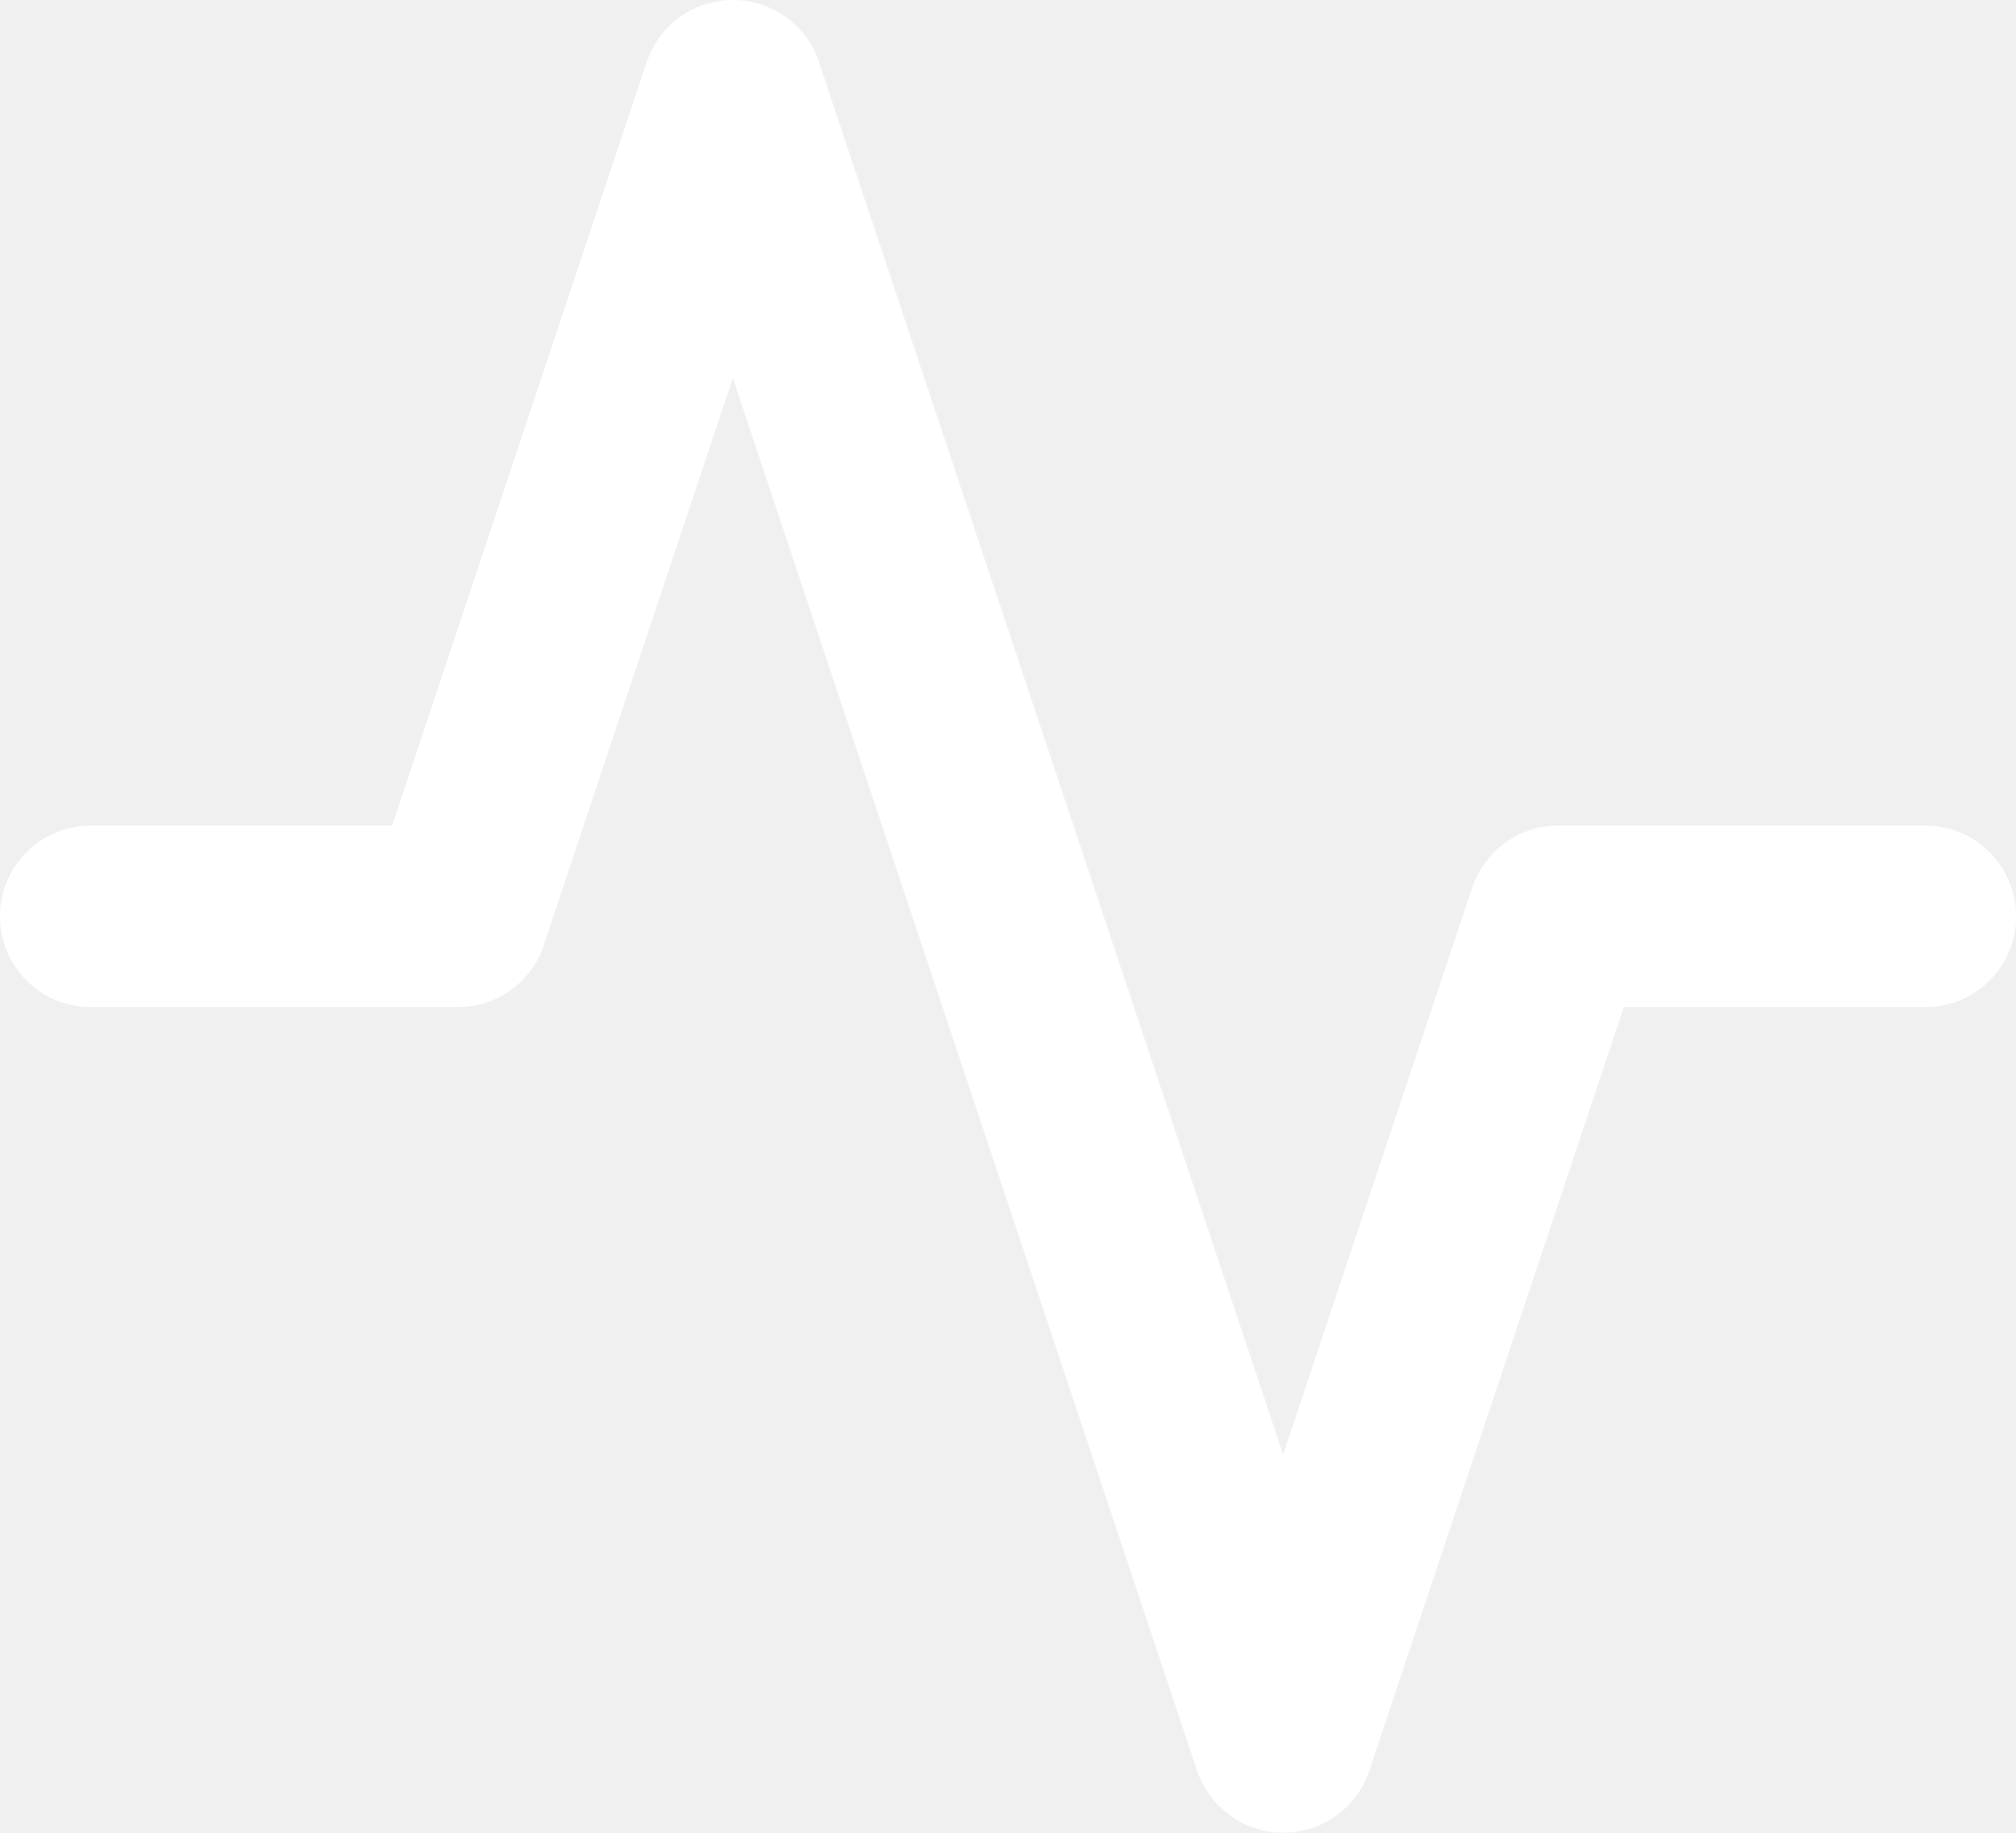
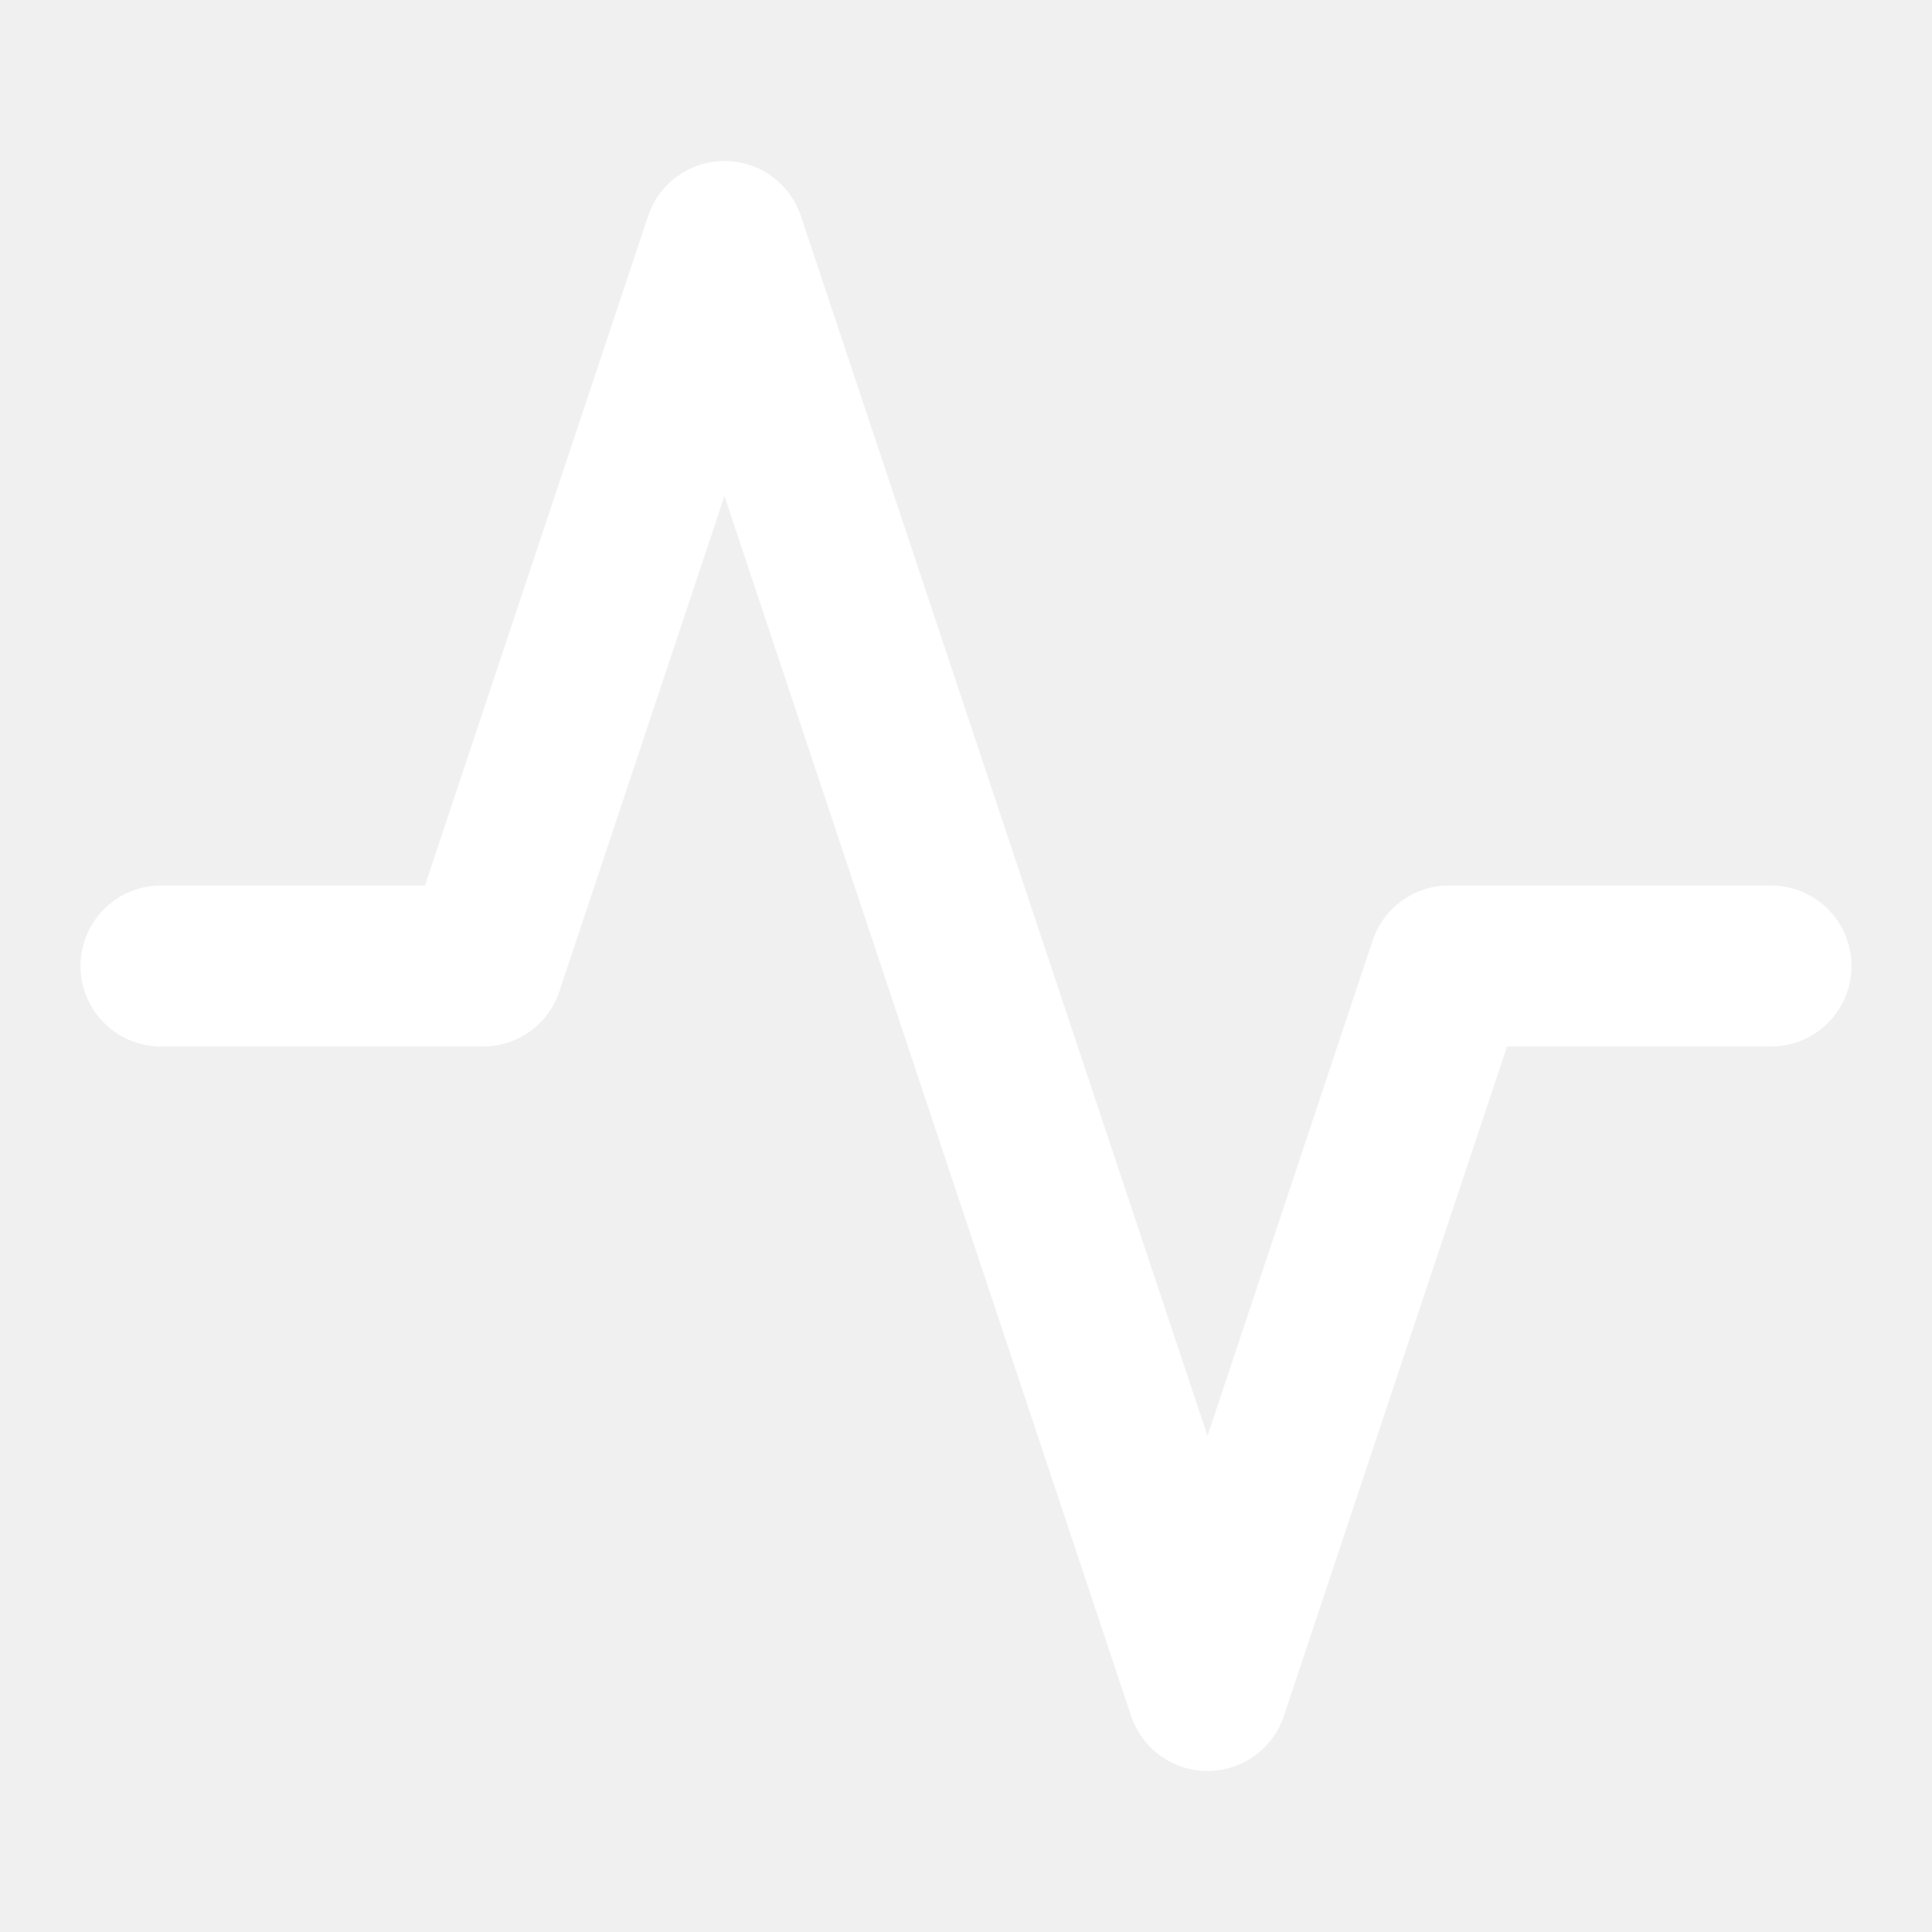
- <svg xmlns="http://www.w3.org/2000/svg" width="22.199" height="20.179" viewBox="0 0 22.199 20.179">
-   <path id="Activities" d="M23.2,13.59h-4.04l-3.03,9.09L10.07,4.5,7.04,13.59H3" transform="translate(-2 -3.5)" fill="none" stroke="#fff" stroke-linecap="round" stroke-linejoin="round" stroke-width="2" />
+ <svg xmlns="http://www.w3.org/2000/svg" id="Activities" width="24" height="24" viewBox="0 0 24 24">
+   <path id="Path_840" data-name="Path 840" d="M0,0H24V24H0Z" fill="none" />
+   <path id="activity" d="M22,12H18l-3,9L9,3,6,12H2" fill="none" stroke="#fff" stroke-linecap="round" stroke-linejoin="round" stroke-width="2" />
</svg>
